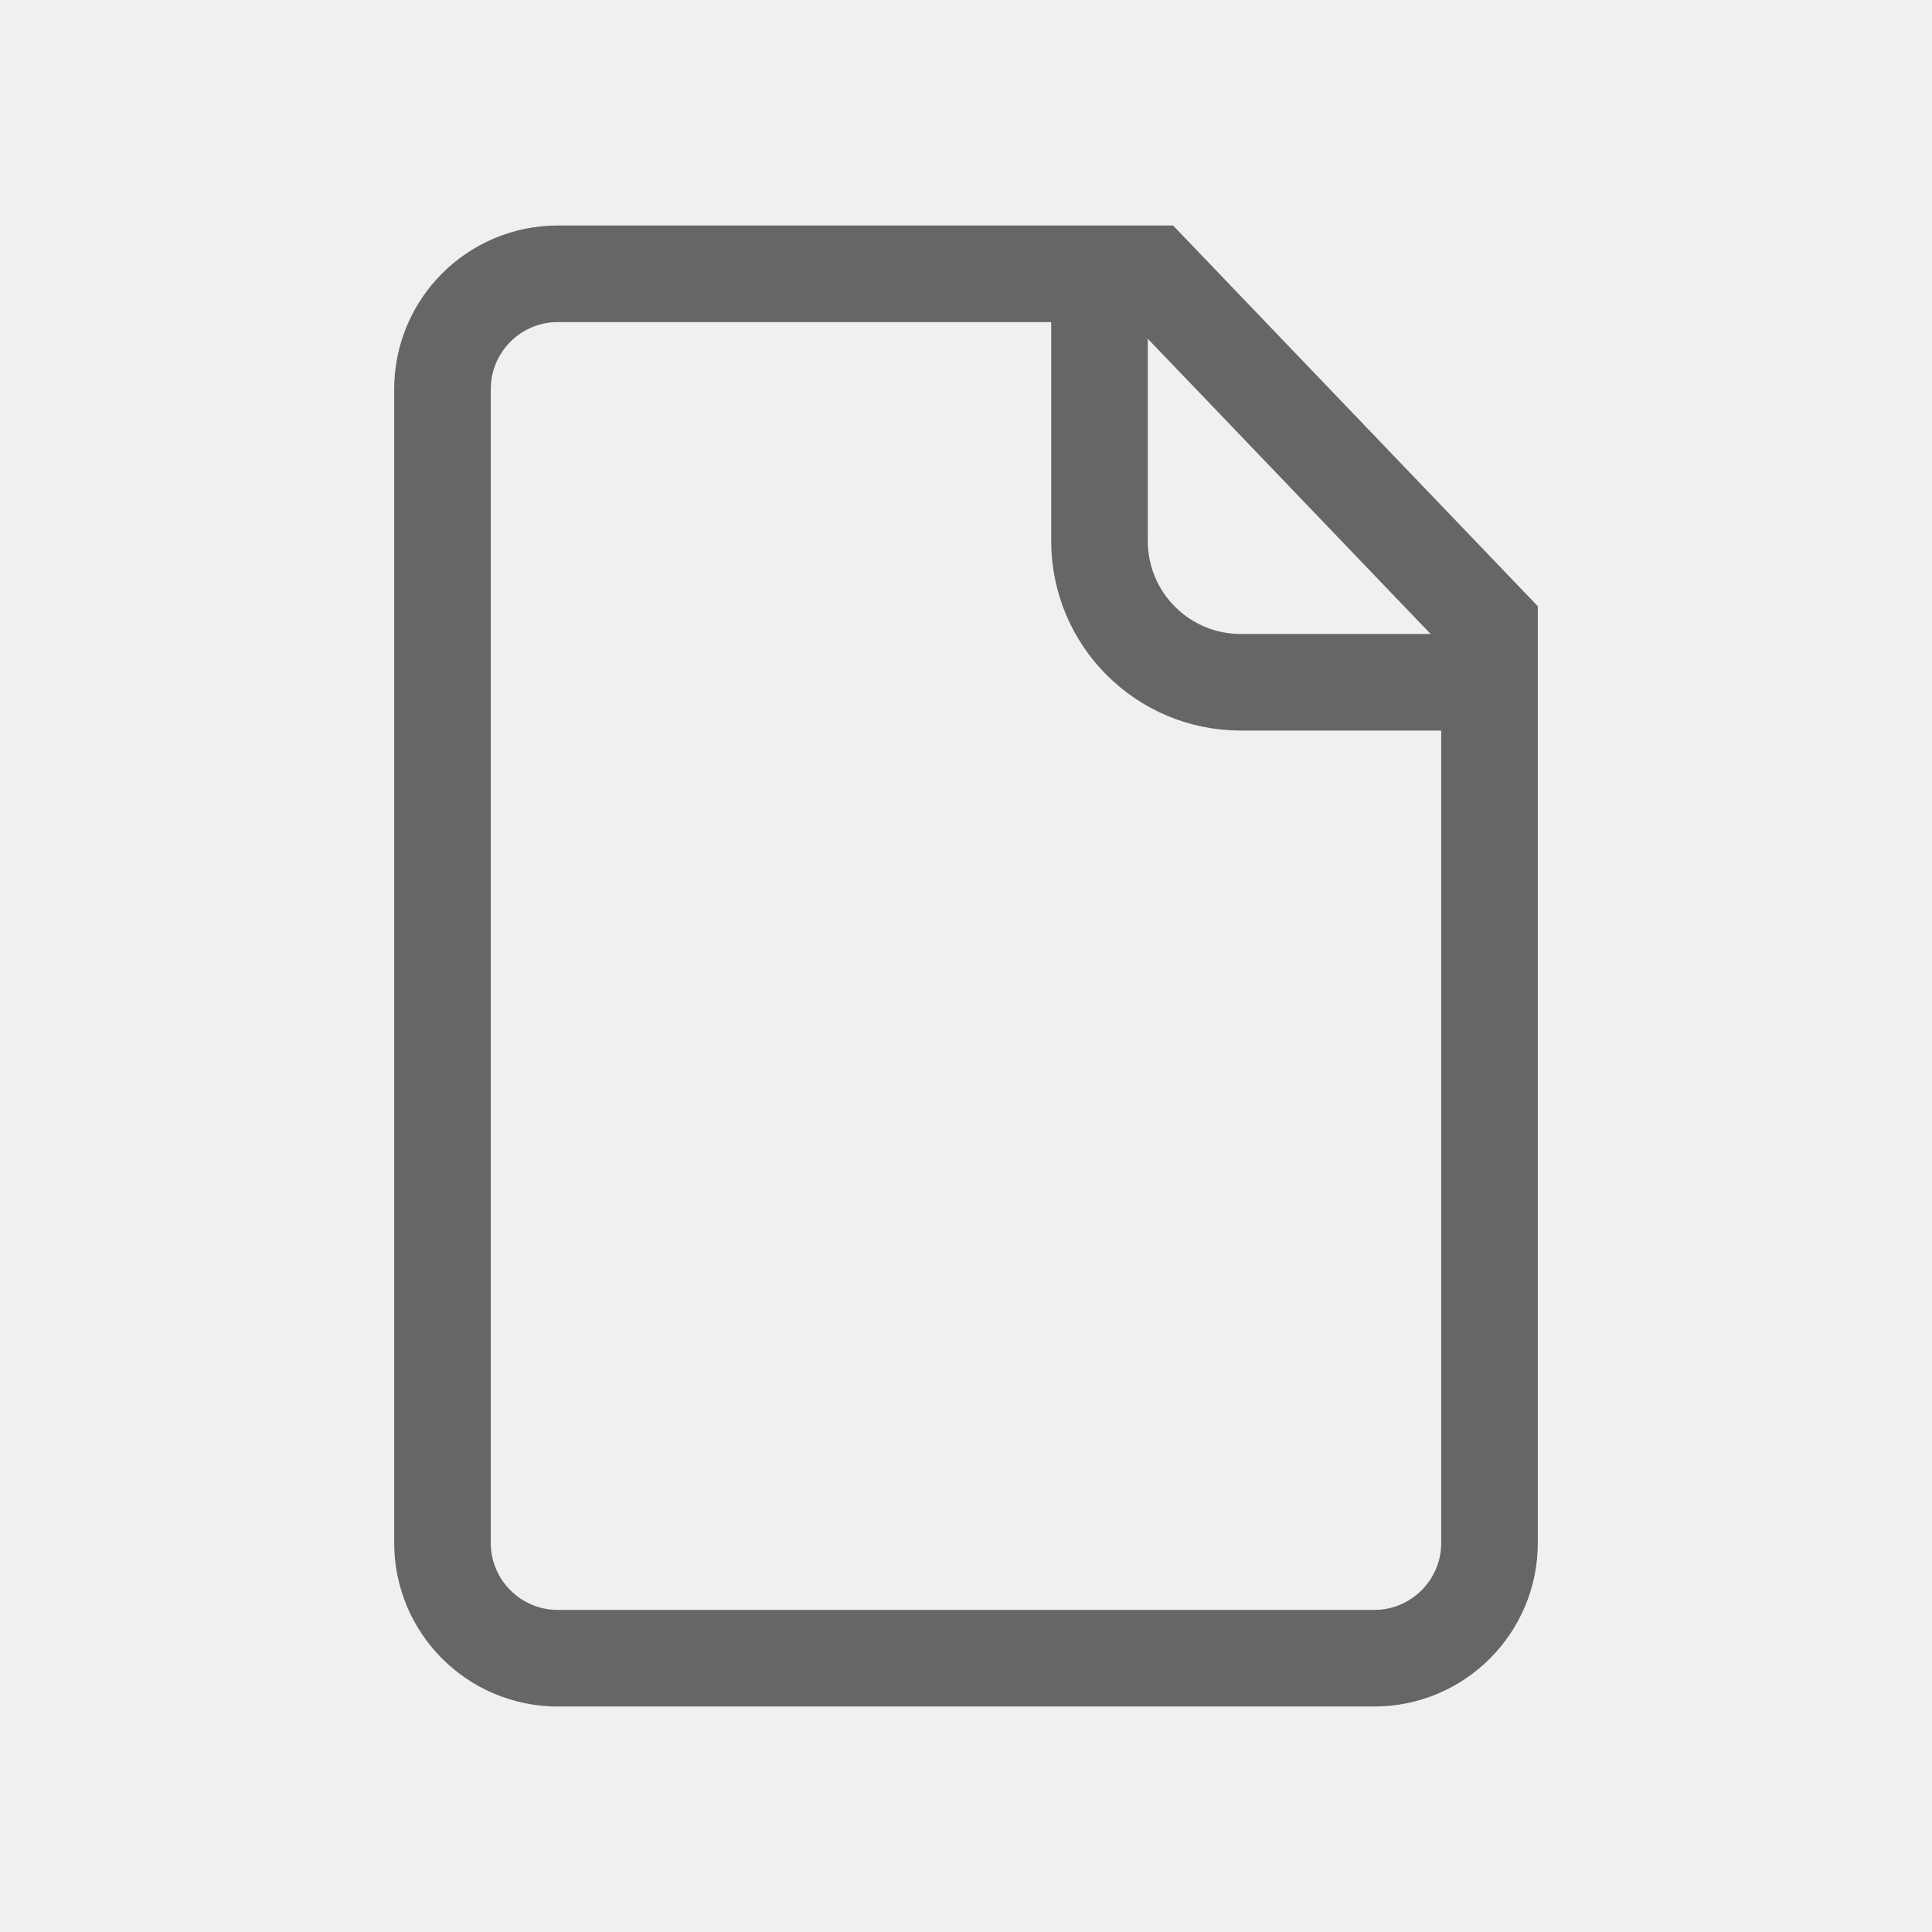
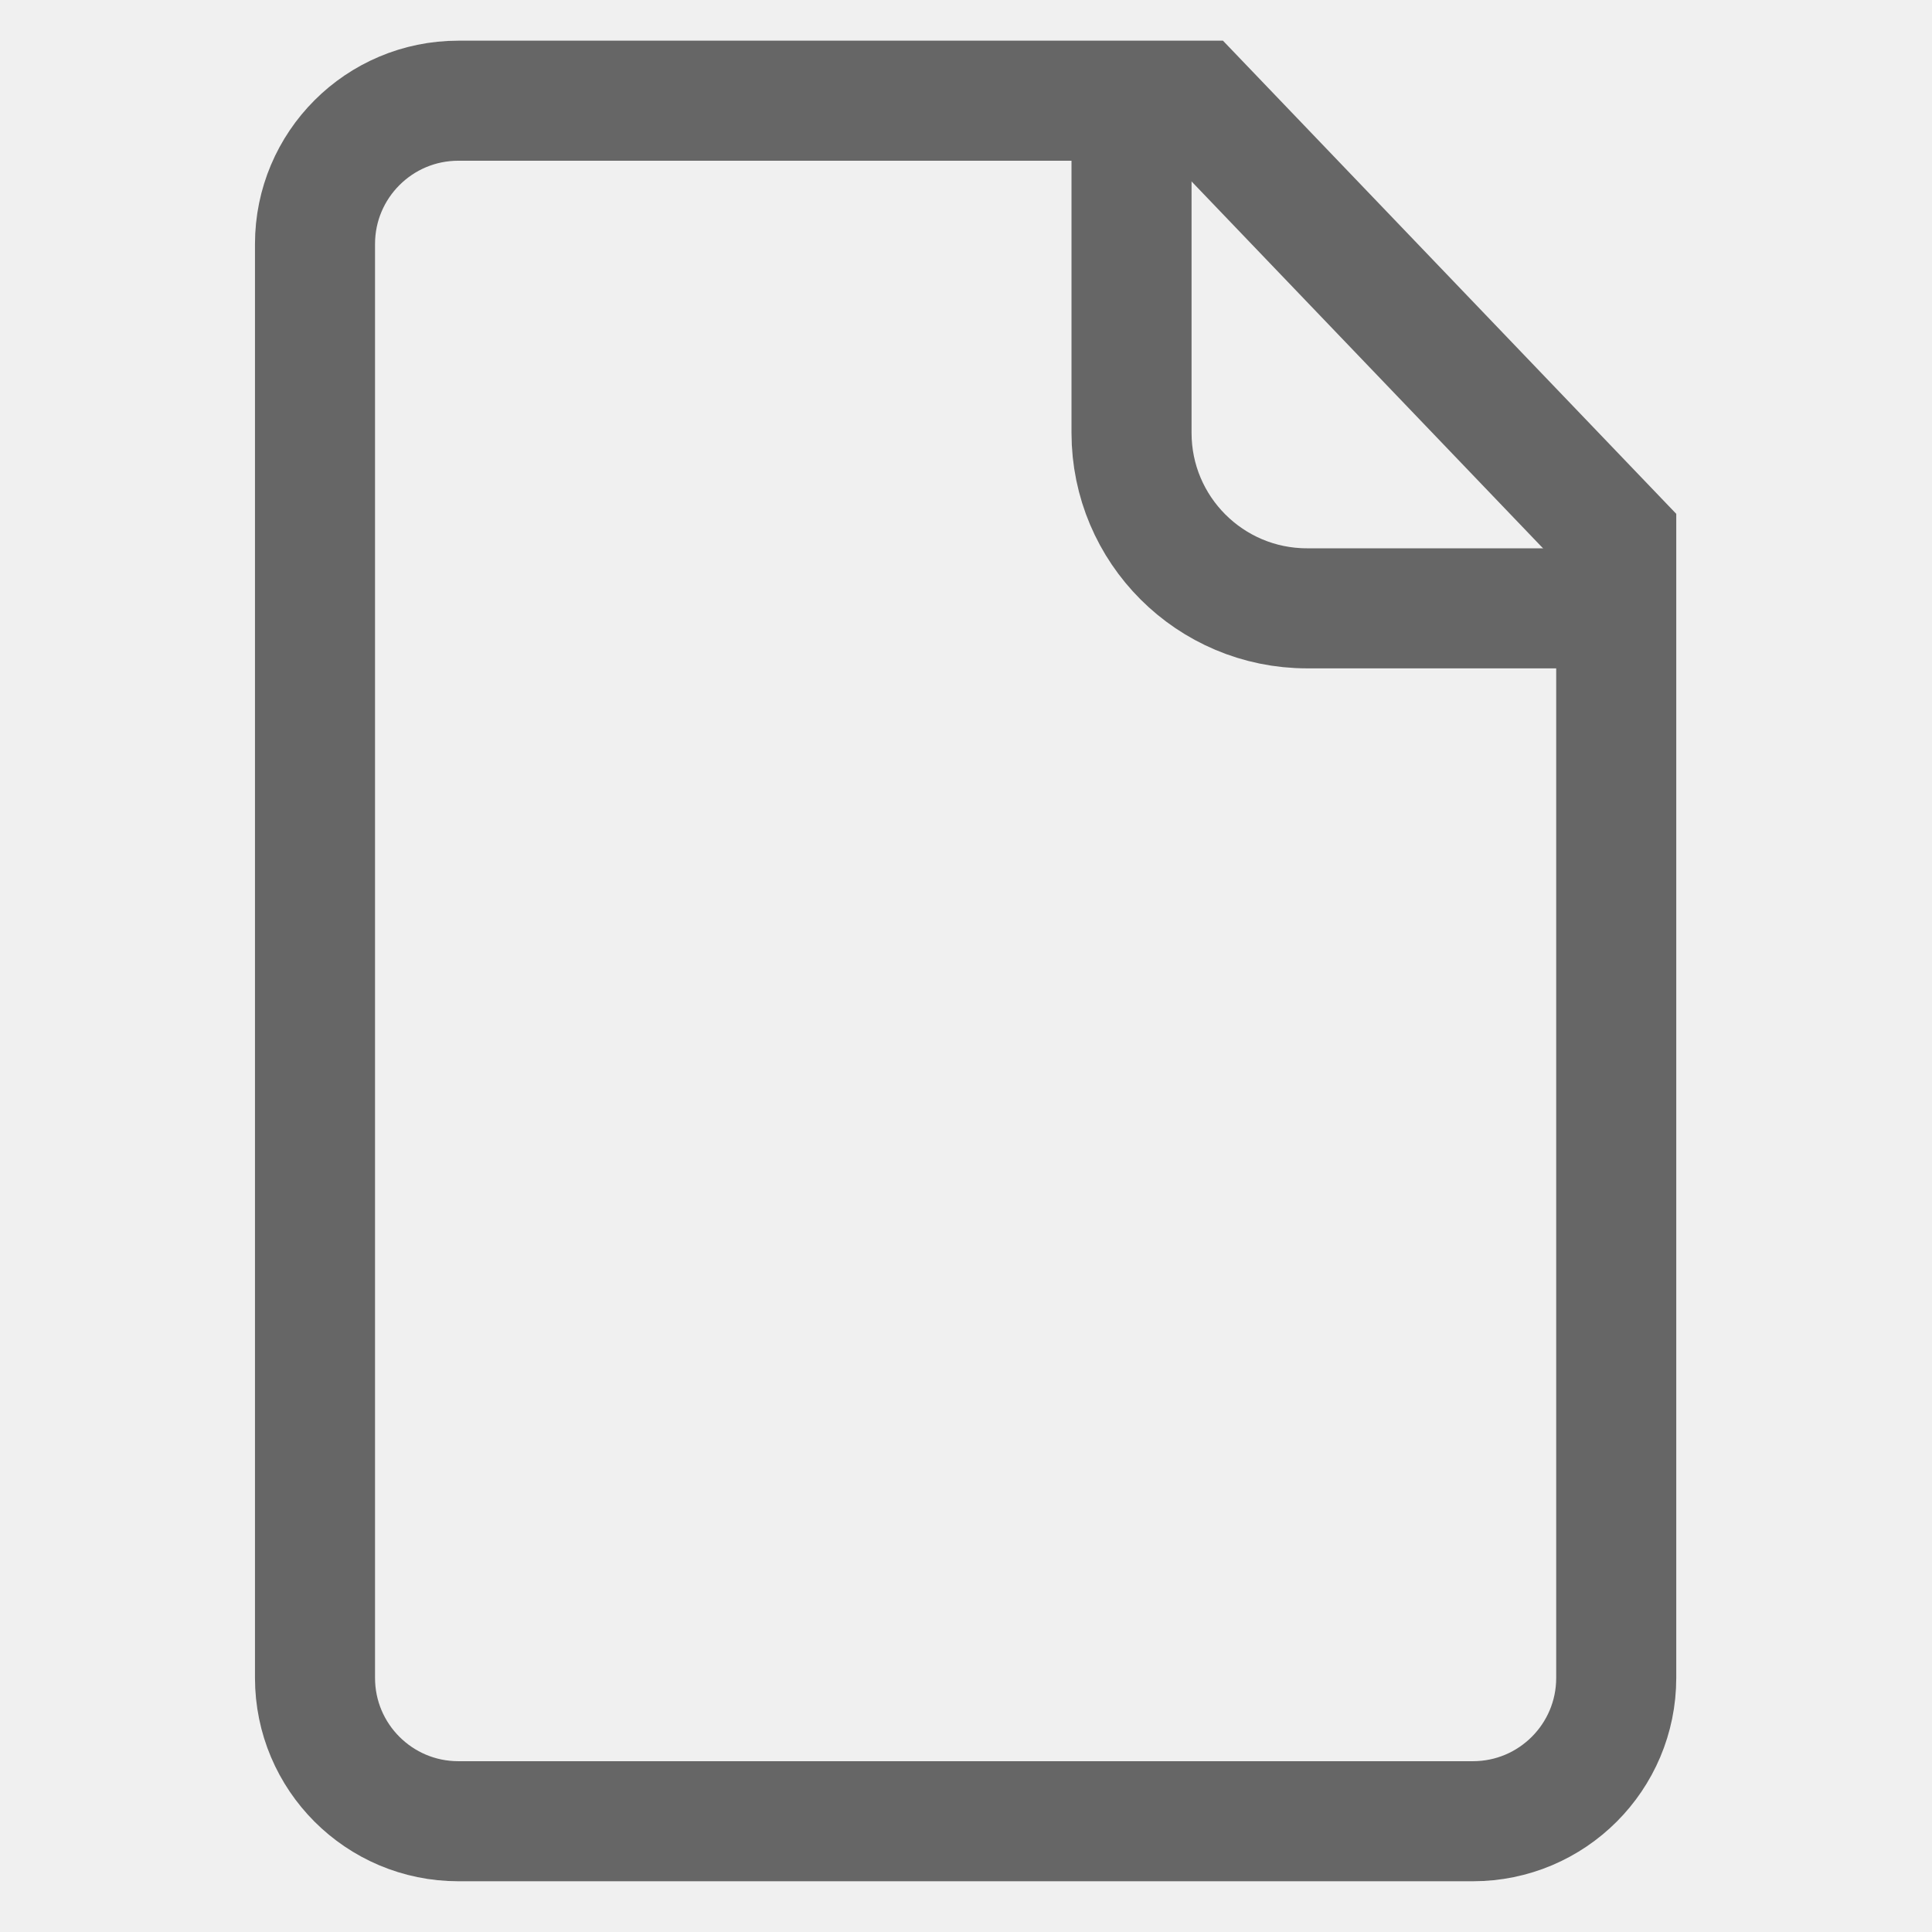
<svg xmlns="http://www.w3.org/2000/svg" version="1.1" id="Ebene_1" x="0px" y="0px" width="1000px" height="1000px" viewBox="0 0 1000 1000" style="enable-background:new 0 0 1000 1000;" xml:space="preserve">
-   <style type="text/css">
+   <defs id="defs835" />
+   <style type="text/css" id="style824">
	.st0{fill:#F2F2F2;stroke:#666666;stroke-width:40;stroke-linecap:round;stroke-linejoin:round;stroke-miterlimit:10;}
	.st1{fill:#F2F2F2;stroke:#666666;stroke-width:39.804;stroke-linecap:round;stroke-linejoin:round;stroke-miterlimit:10;}
	.st2{fill:none;stroke:#666666;stroke-width:39.804;stroke-linecap:round;stroke-linejoin:round;stroke-miterlimit:10;}
	.st3{fill:none;stroke:#666666;stroke-width:68.037;stroke-linecap:round;stroke-linejoin:round;stroke-miterlimit:10;}
	.st4{fill:#666666;}
	.st5{fill:none;stroke:#666666;stroke-width:40;stroke-linecap:round;stroke-linejoin:round;stroke-miterlimit:10;}
	.st6{fill:#F2F2F2;}
	.st7{fill:none;stroke:#666666;stroke-width:98.74;stroke-linecap:round;stroke-linejoin:round;stroke-miterlimit:10;}
	.st8{fill:none;stroke:#666666;stroke-width:90;stroke-linecap:round;stroke-linejoin:round;stroke-miterlimit:10;}
	.st9{fill:#F2F2F2;stroke:#666666;stroke-width:28;stroke-linecap:round;stroke-linejoin:round;stroke-miterlimit:10;}
	.st10{fill:#FFFFFF;}
	.st11{fill:#FFFFFF;stroke:#2F2D7E;stroke-width:40;stroke-linecap:round;stroke-linejoin:round;stroke-miterlimit:10;}
	.st12{fill:none;stroke:#2F2D7E;stroke-width:40;stroke-linecap:round;stroke-linejoin:round;stroke-miterlimit:10;}
	.st13{fill:#FFFFFF;stroke:#2F2D7E;stroke-width:30;stroke-linecap:round;stroke-linejoin:round;stroke-miterlimit:10;}
	.st14{fill:none;stroke:#808080;stroke-width:40;stroke-linecap:round;stroke-linejoin:round;stroke-miterlimit:10;}
	.st15{fill:none;stroke:#808080;stroke-width:110;stroke-linecap:round;stroke-linejoin:round;stroke-miterlimit:10;}
	.st16{clip-path:url(#SVGID_00000115504058231720929180000010892064477728739515_);}
	.st17{fill:#EAA58D;}
	.st18{fill:none;stroke:#808080;stroke-width:70;stroke-linecap:round;stroke-linejoin:round;stroke-miterlimit:10;}
	.st19{fill:none;stroke:#CCCCCC;stroke-width:119.944;stroke-linecap:round;stroke-linejoin:round;stroke-miterlimit:10;}
	.st20{fill:none;stroke:#666666;stroke-width:59.966;stroke-linecap:round;stroke-miterlimit:10;}
	.st21{fill:none;stroke:#666666;stroke-width:58.142;stroke-linecap:round;stroke-miterlimit:10;}
	.st22{fill:none;stroke:#666666;stroke-width:56.47;stroke-miterlimit:10;}
	.st23{fill:none;stroke:#666666;stroke-width:56.47;stroke-linecap:round;stroke-miterlimit:10;}
	.st24{fill:none;stroke:#666666;stroke-width:59.341;stroke-linecap:round;stroke-miterlimit:10;}
	.st25{fill:none;stroke:#666666;stroke-width:98.099;stroke-linecap:round;stroke-miterlimit:10;}
	.st26{fill:none;stroke:#666666;stroke-width:61.312;stroke-linecap:round;stroke-miterlimit:10;}
	.st27{fill:none;stroke:#666666;stroke-width:61.312;stroke-linejoin:bevel;stroke-miterlimit:10;}
	.st28{fill:none;stroke:#666666;stroke-width:50;stroke-linecap:round;stroke-miterlimit:10;}
	.st29{fill:none;stroke:#666666;stroke-width:50;stroke-linejoin:bevel;stroke-miterlimit:10;}
	.st30{fill:none;stroke:#666666;stroke-width:40.52;stroke-linecap:round;stroke-miterlimit:10;}
	.st31{fill:none;stroke:#666666;stroke-width:26.428;stroke-linecap:round;stroke-miterlimit:10;}
	.st32{fill:none;stroke:#666666;stroke-width:41.603;stroke-linecap:round;stroke-miterlimit:10;}
	.st33{fill:none;stroke:#666666;stroke-width:125.348;stroke-linecap:square;stroke-linejoin:round;stroke-miterlimit:10;}
	.st34{fill:none;stroke:#666666;stroke-width:40.477;stroke-linecap:round;stroke-miterlimit:10;}
	.st35{fill:none;stroke:#666666;stroke-width:47.539;stroke-linecap:round;stroke-miterlimit:10;}
	.st36{fill:none;stroke:#666666;stroke-width:81.199;stroke-linecap:round;stroke-miterlimit:10;}
	.st37{fill:#FFFFFF;stroke:#666666;stroke-width:47.539;stroke-linecap:round;stroke-miterlimit:10;}
</style>
-   <g>
-     <path class="st28" d="M770.97,323.83v474.76c0,32.97-26.73,59.7-59.7,59.7H288.73c-32.97,0-59.7-26.73-59.7-59.7V201.42   c0-32.97,26.73-59.7,59.7-59.7h307.78L770.97,323.83z" />
-     <path class="st29" d="M569.1,133.04v147.01c0,40.37,32.73,73.09,73.1,73.09h137.76" />
+   <g id="g830" transform="matrix(1.242784,0,0,1.242784,-121.5908,-124.0044)">
+     <path class="st28" d="m 770.97,323.83 v 474.76 c 0,32.97 -26.73,59.7 -59.7,59.7 H 288.73 c -32.97,0 -59.7,-26.73 -59.7,-59.7 V 201.42 c 0,-32.97 26.73,-59.7 59.7,-59.7 h 307.78 z" id="path826" />
+     <path class="st29" d="m 569.1,133.04 v 147.01 c 0,40.37 32.73,73.09 73.1,73.09 h 137.76" id="path828" />
  </g>
</svg>
